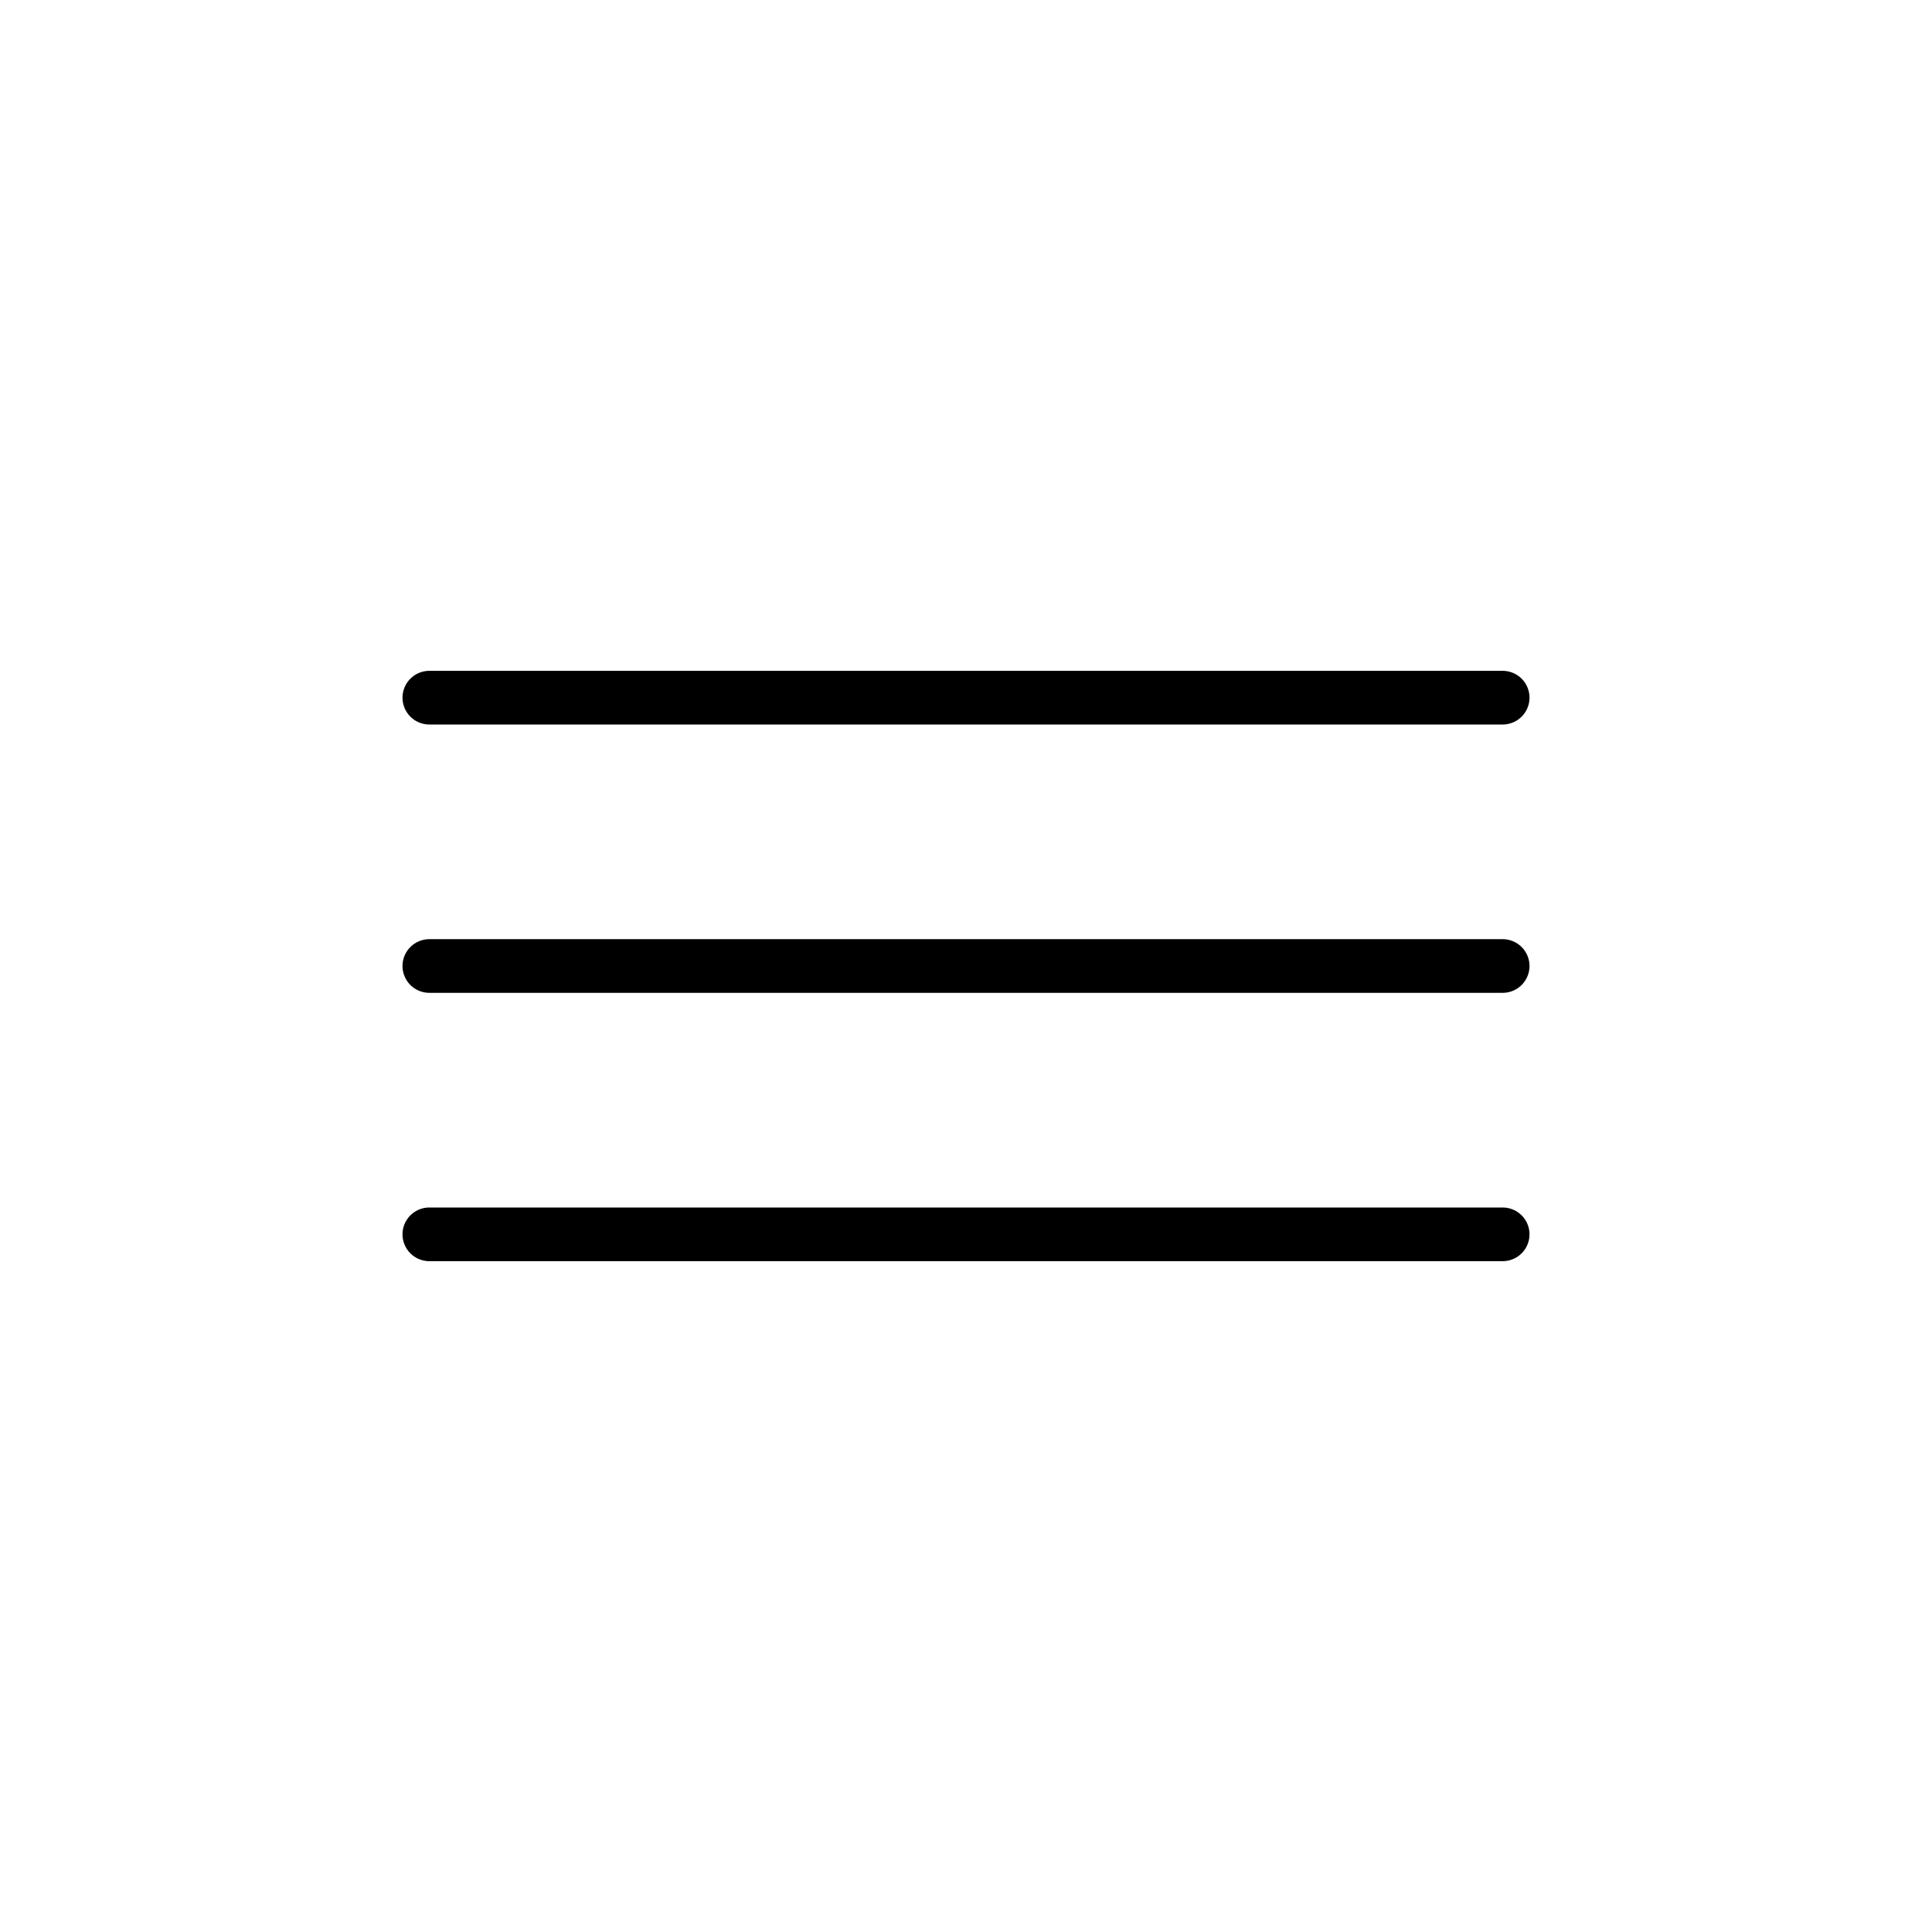
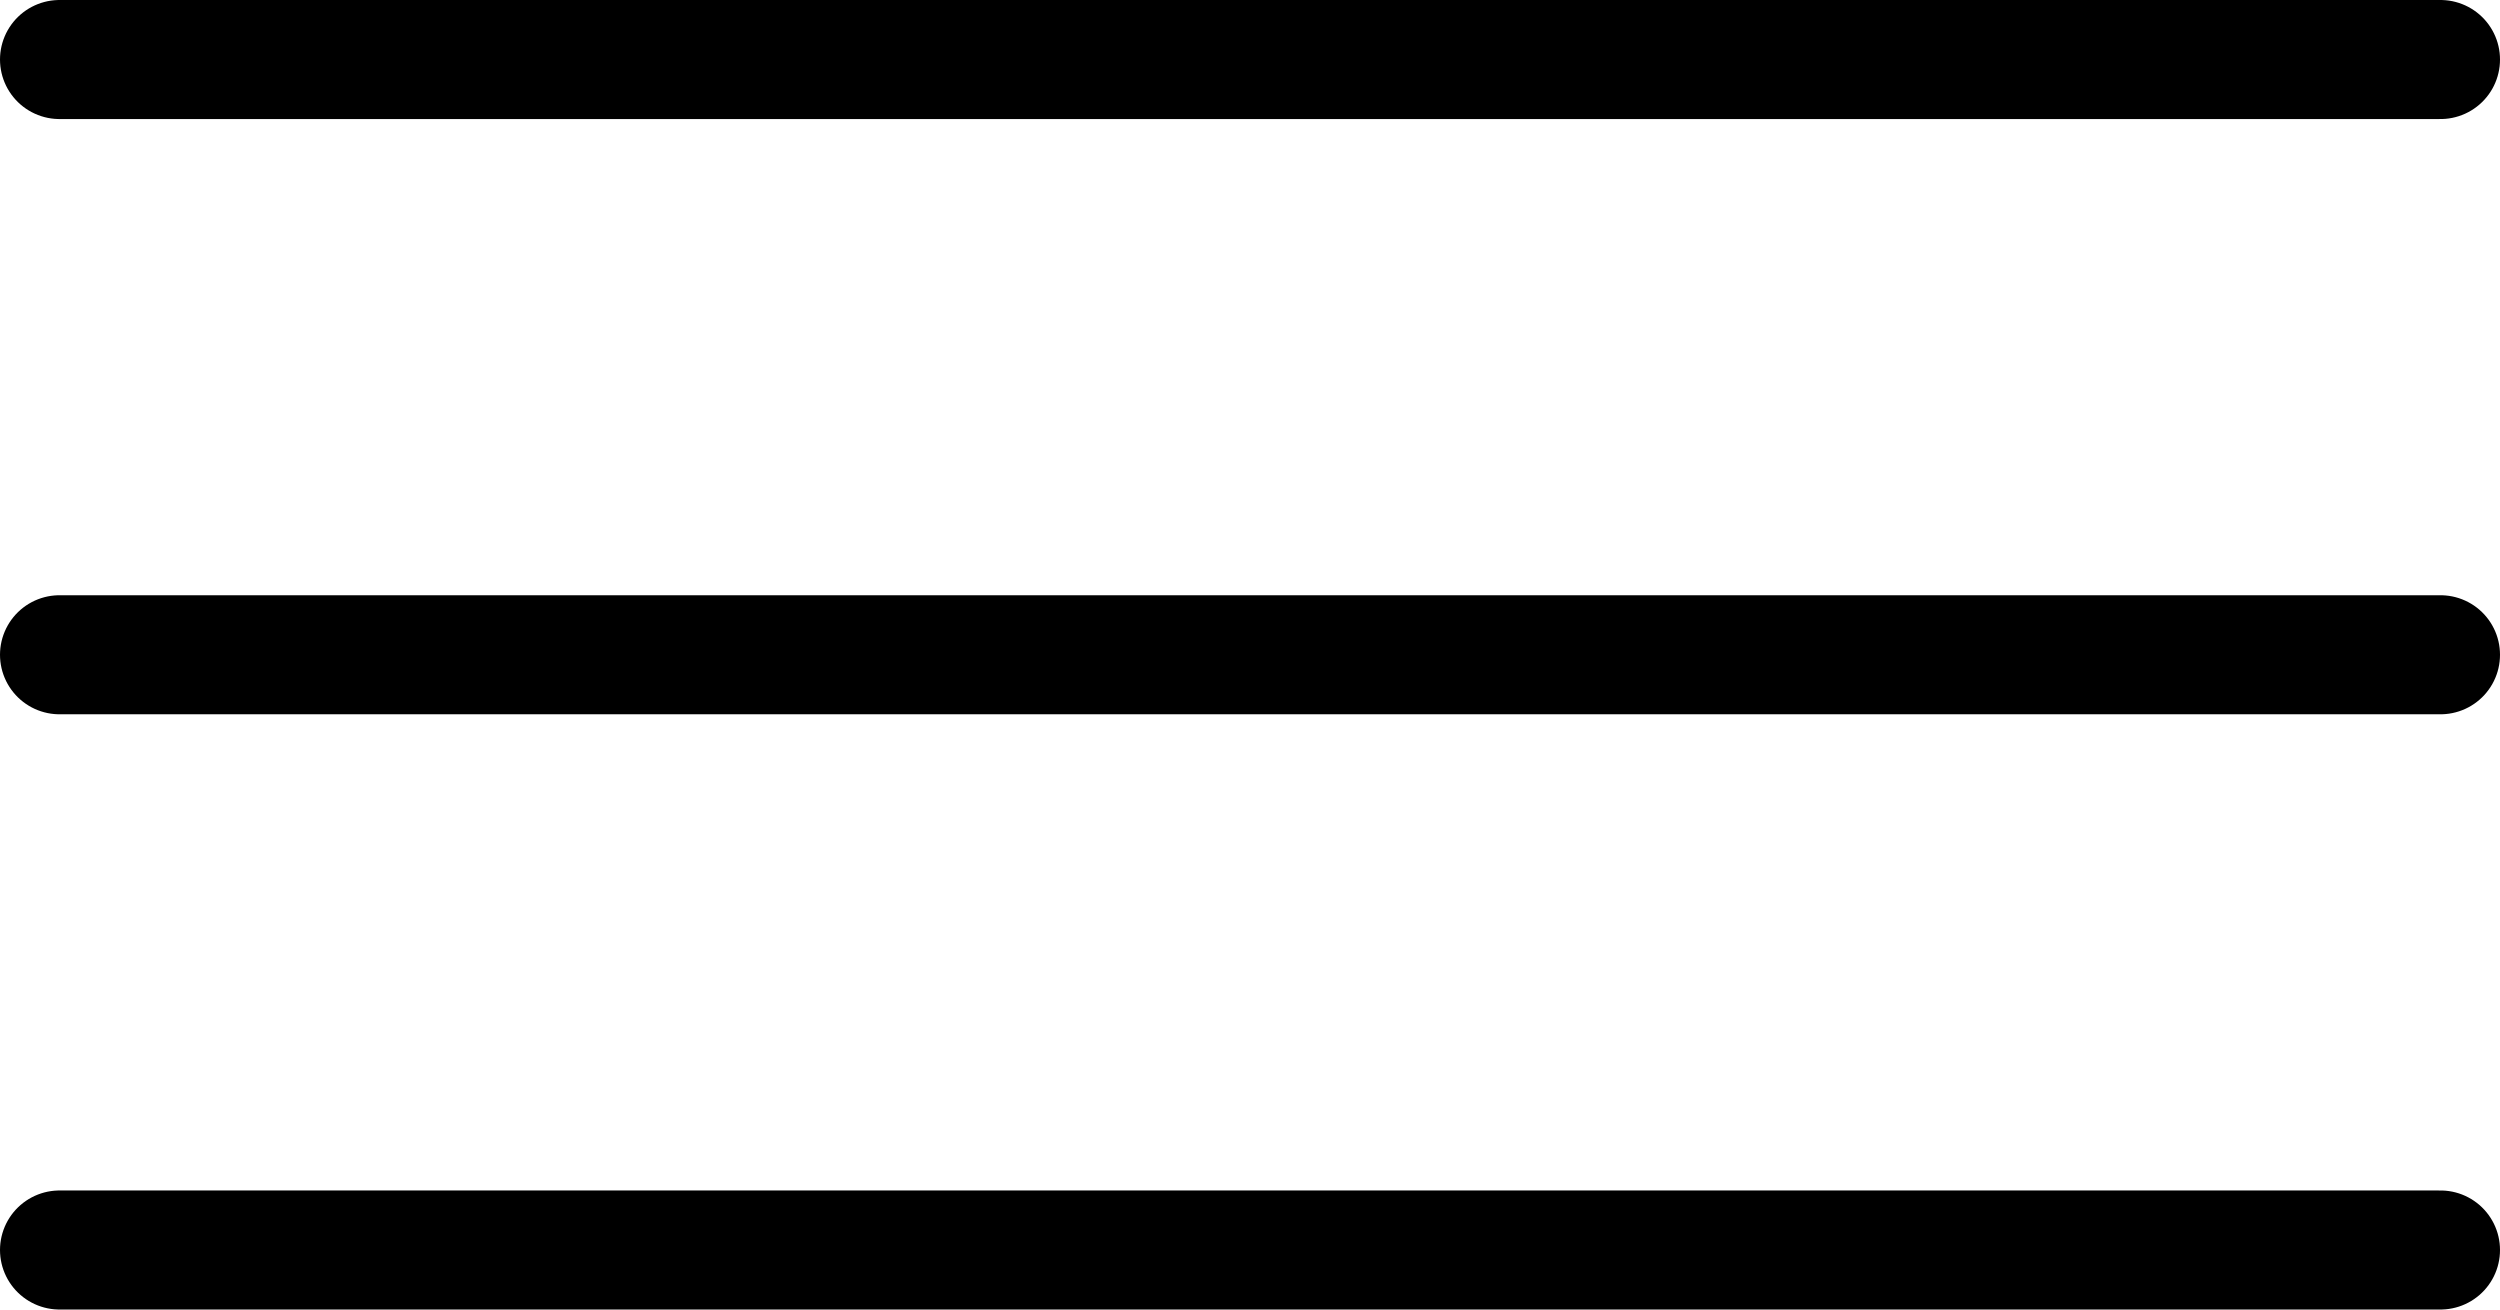
- <svg xmlns="http://www.w3.org/2000/svg" viewBox="0 0 72 72">
-   <g fill="none" stroke="#000" stroke-linecap="round" stroke-linejoin="round" stroke-miterlimit="10" stroke-width="2">
-     <line x1="16" x2="56" y1="26" y2="26" />
-     <line x1="16" x2="56" y1="36" y2="36" />
-     <line x1="16" x2="56" y1="46" y2="46" />
-   </g>
+ <svg xmlns="http://www.w3.org/2000/svg" enable-background="new 0 0 42 22" version="1.1" viewBox="0 0 42 22" xml:space="preserve">
+   <style type="text/css">
+ 	.st0{fill:none;stroke:#000000;stroke-width:2;stroke-linecap:round;stroke-linejoin:round;stroke-miterlimit:10;}
+ </style>
+   <line class="st0" x1="1" x2="41" y1="1" y2="1" />
+   <line class="st0" x1="1" x2="41" y1="11" y2="11" />
+   <line class="st0" x1="1" x2="41" y1="21" y2="21" />
</svg>
